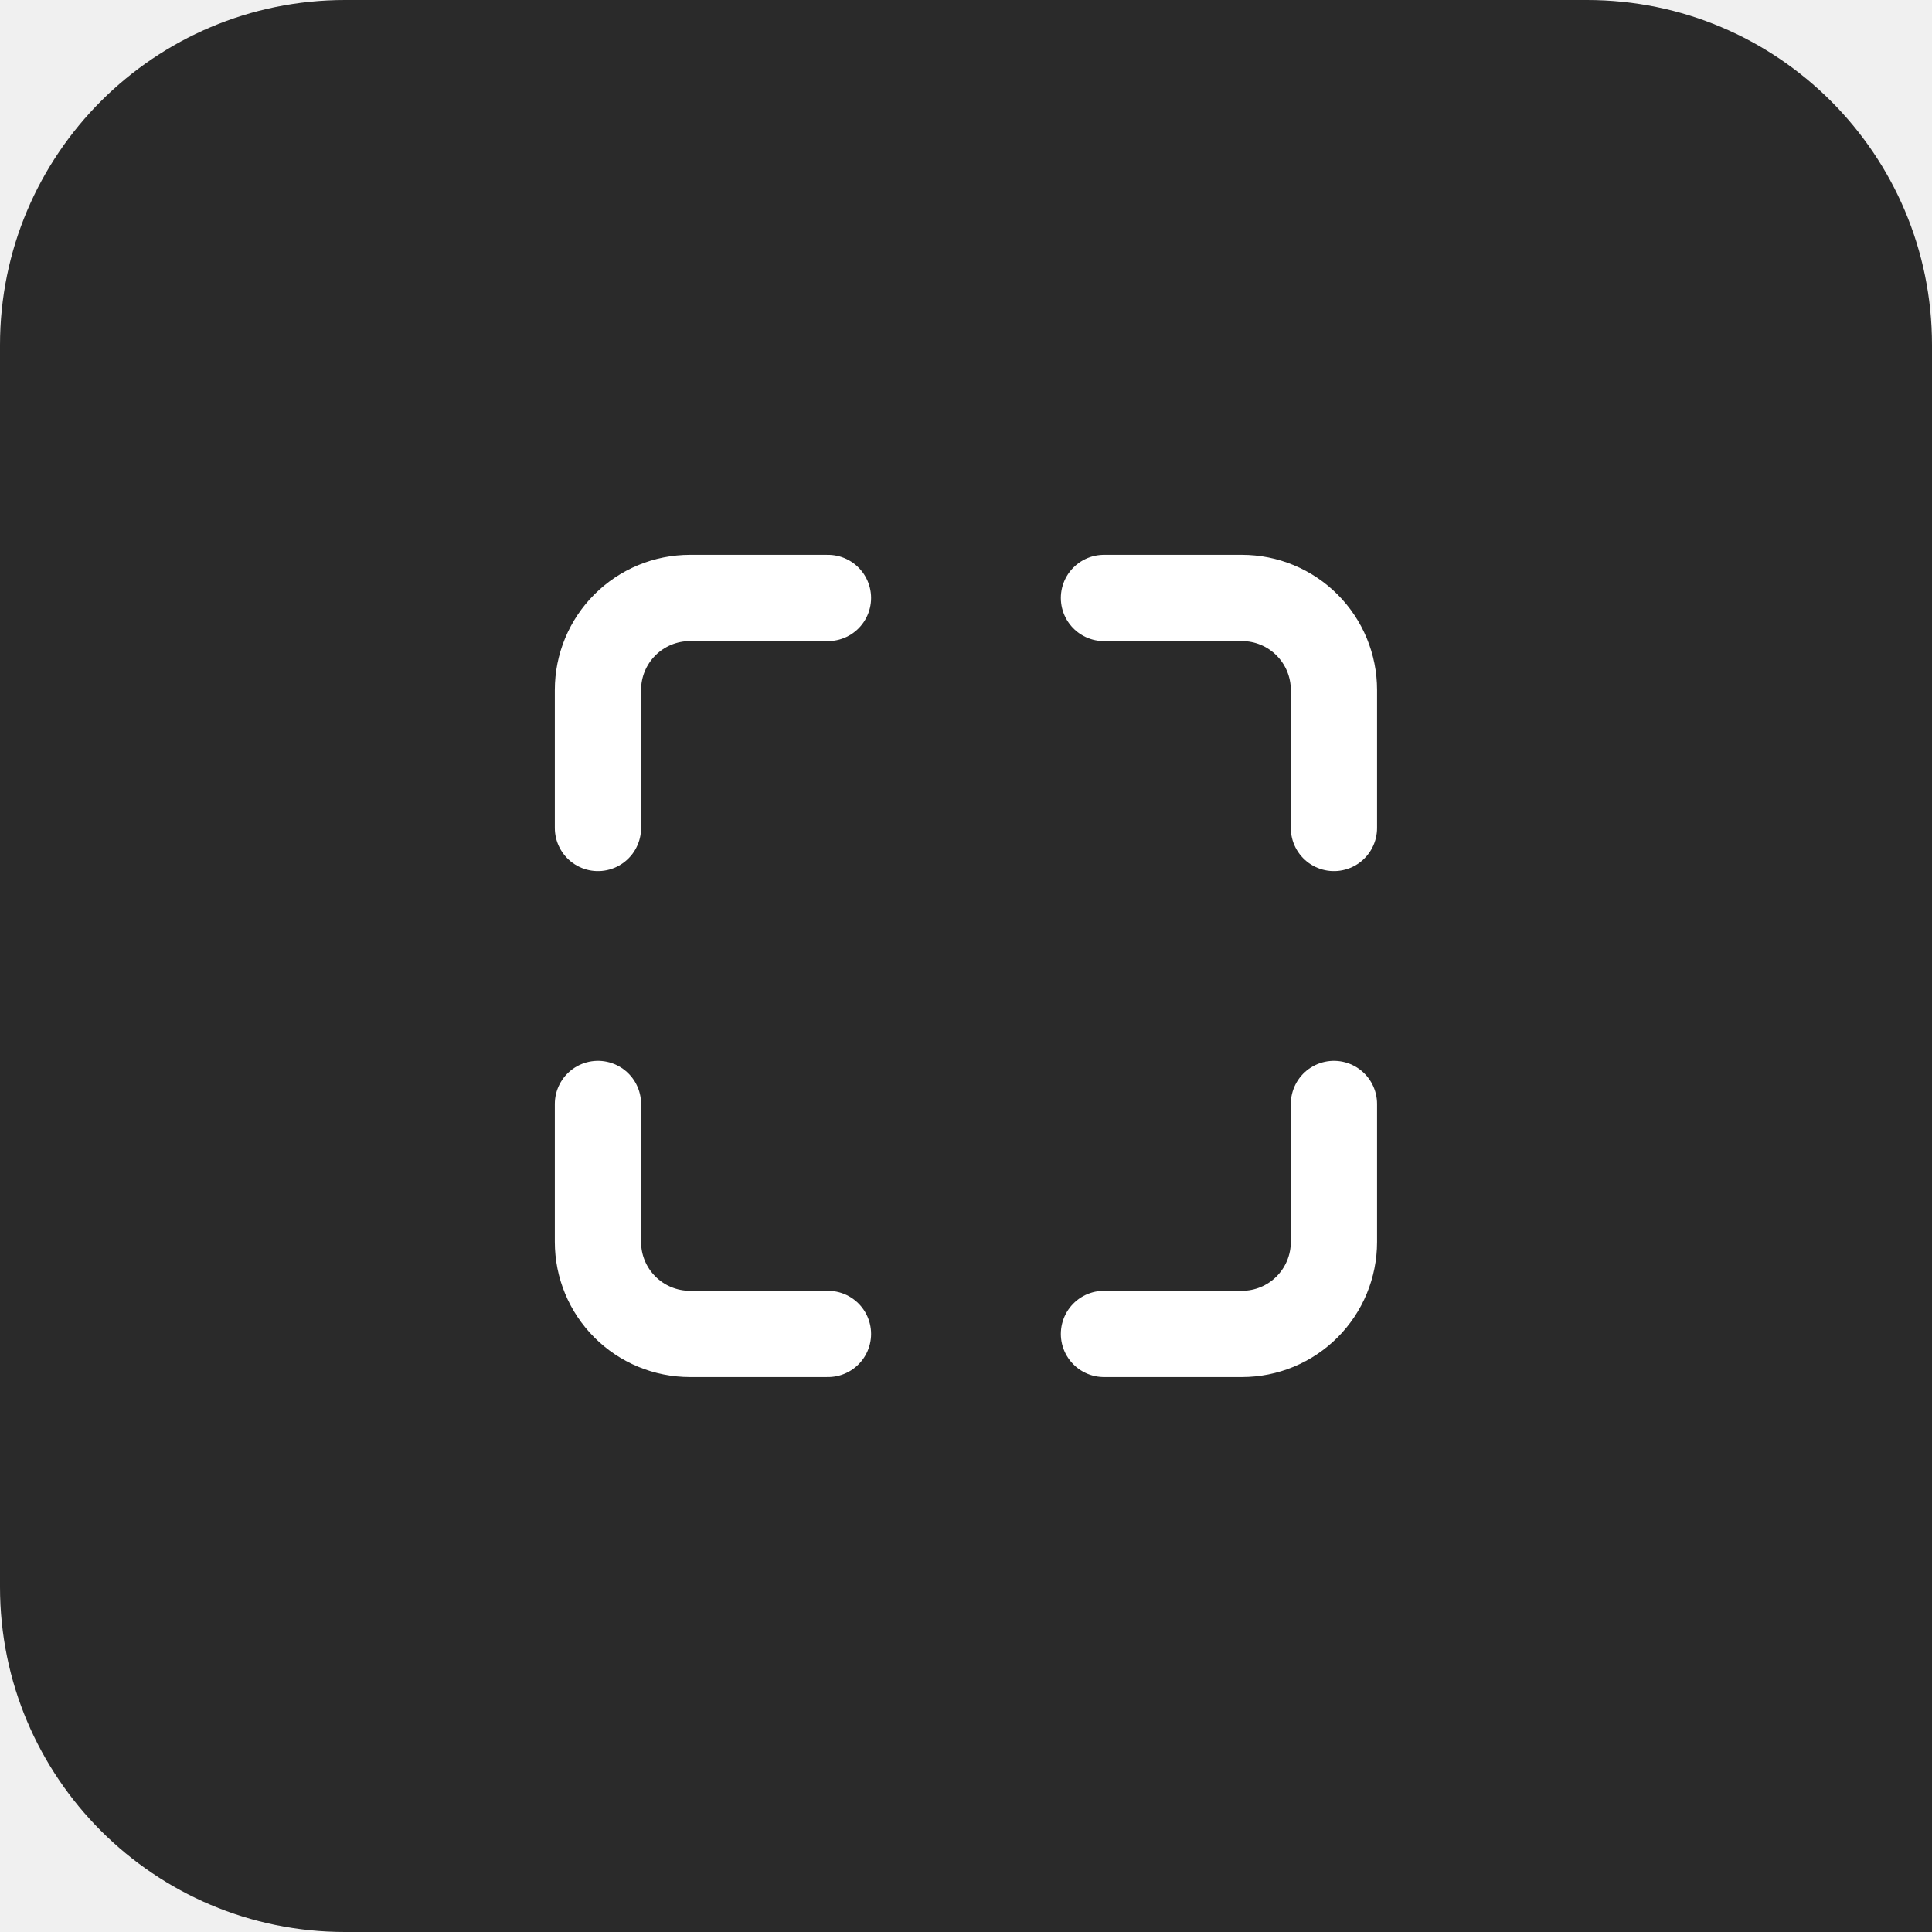
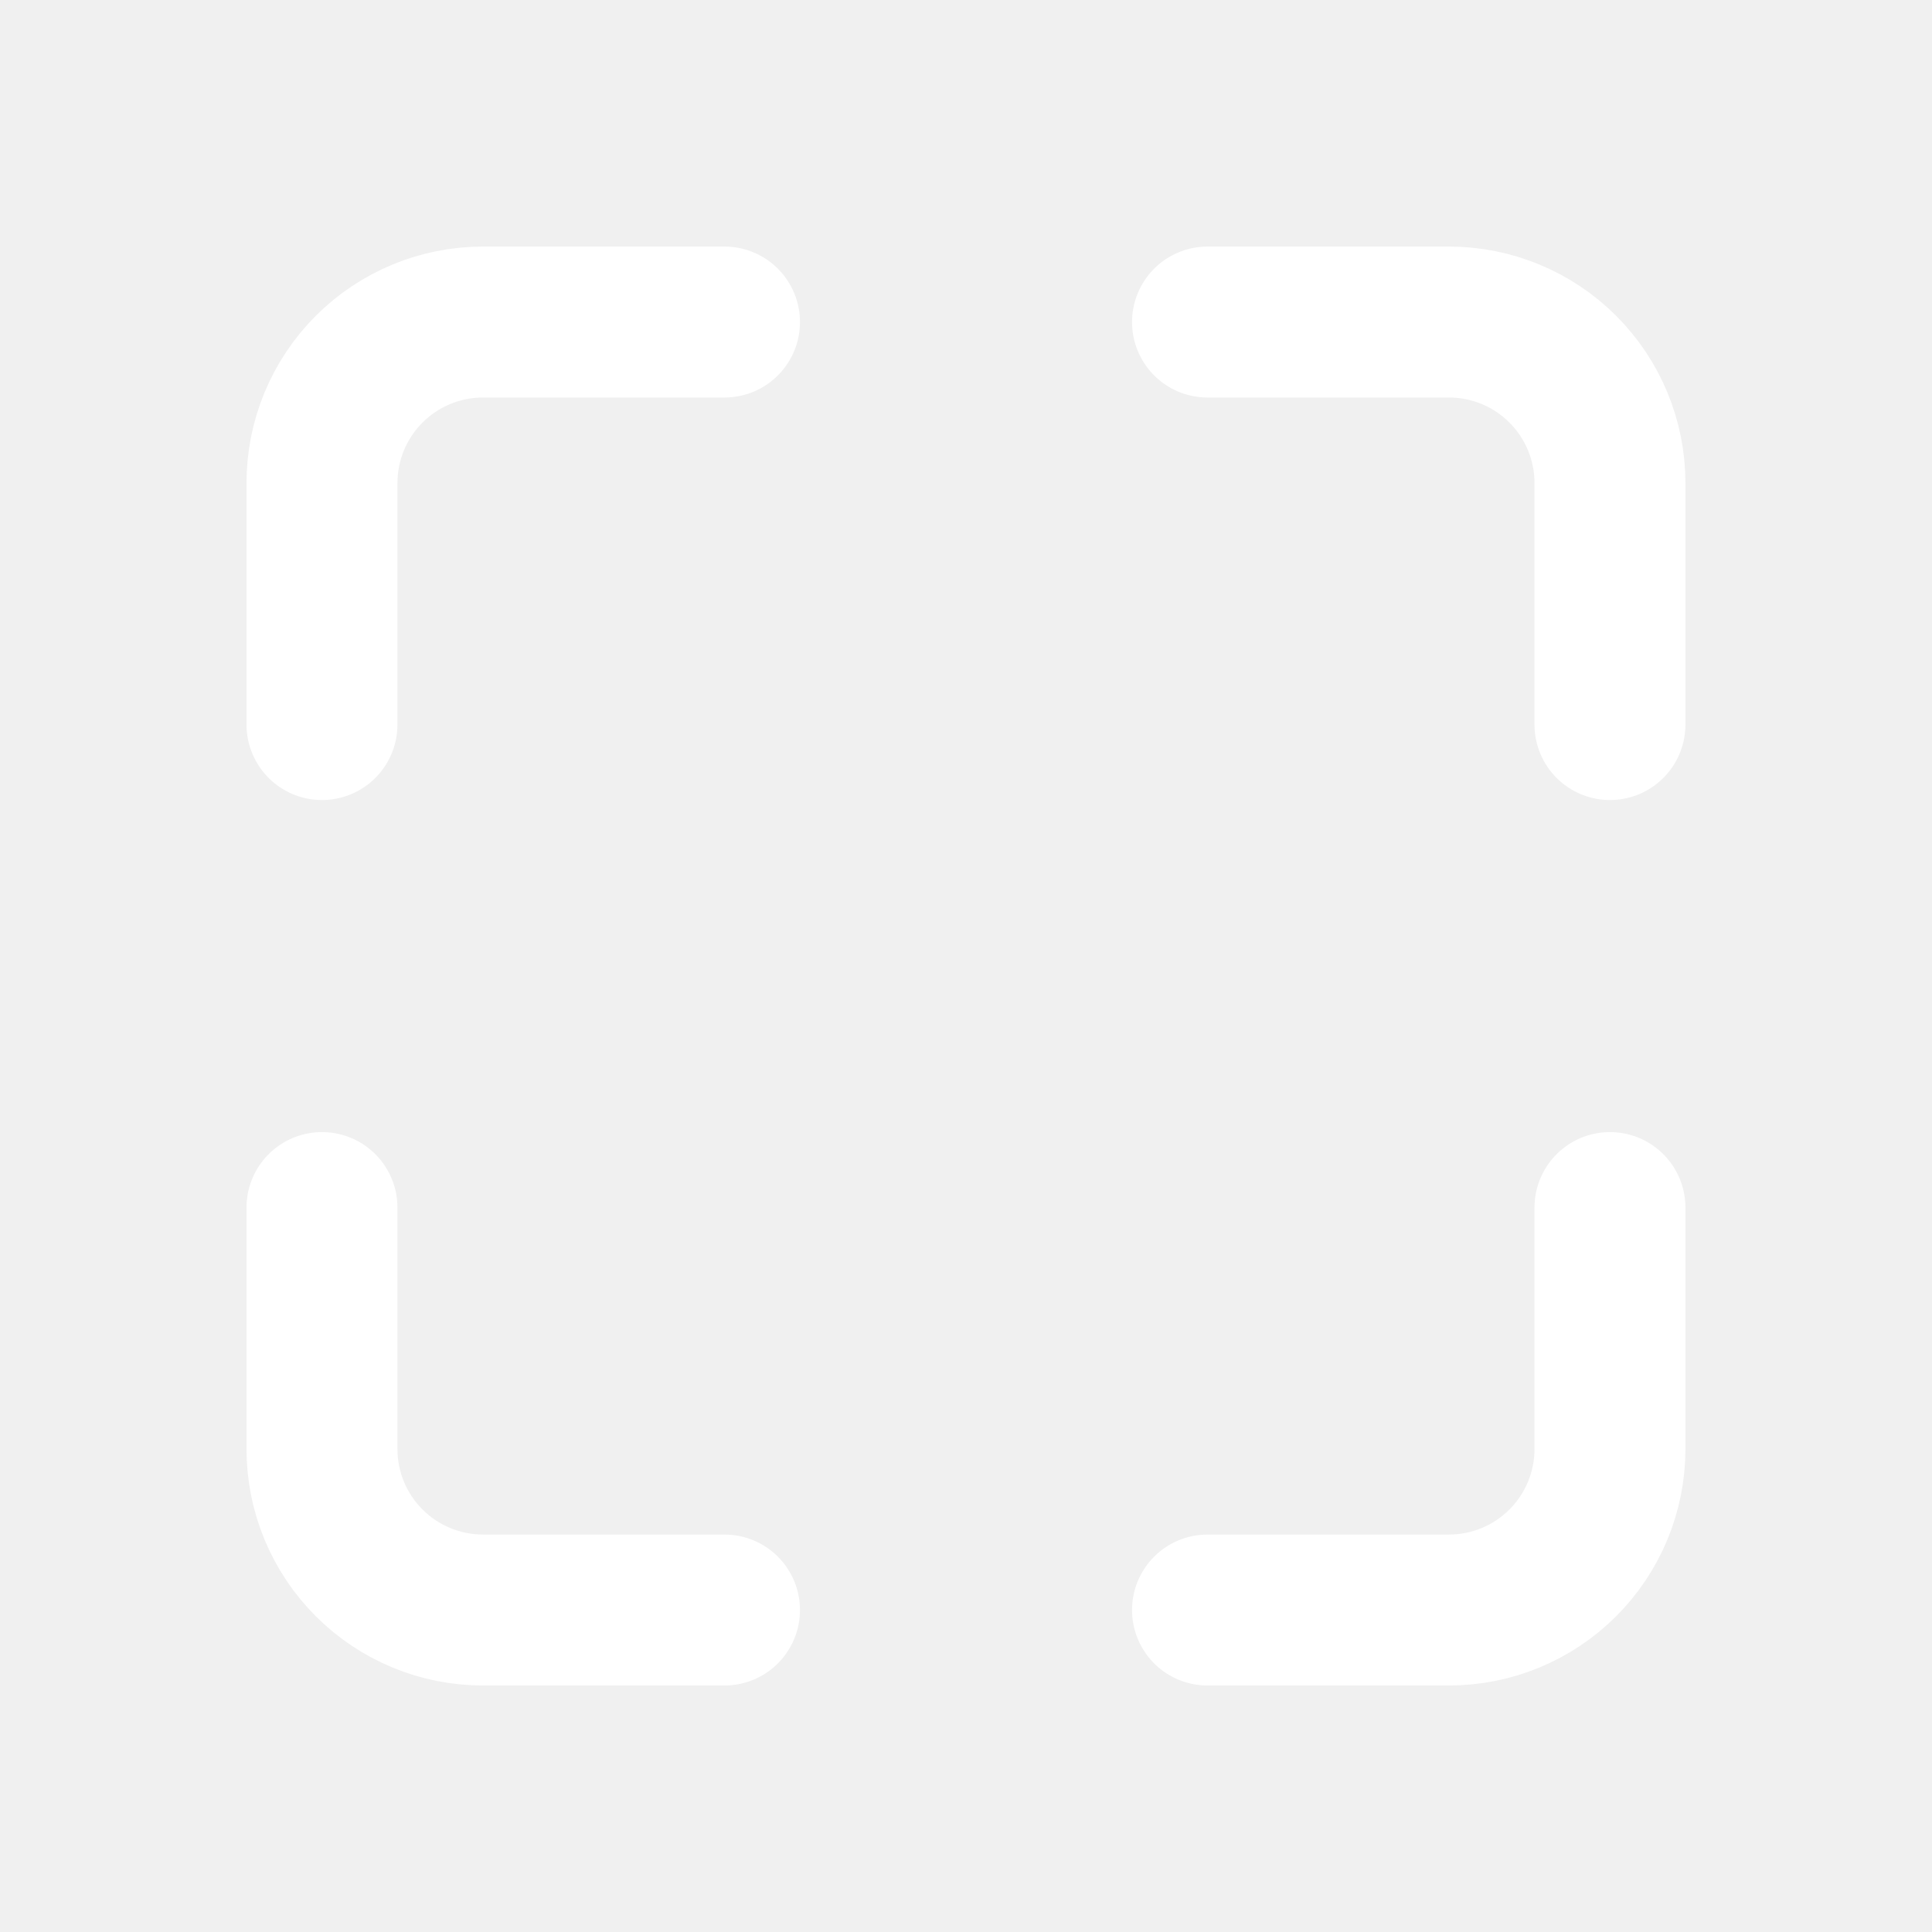
- <svg xmlns="http://www.w3.org/2000/svg" width="56" height="56" viewBox="0 0 56 56" fill="none">
-   <path d="M0 10C0 4.477 4.477 0 10 0H46C51.523 0 56 4.477 56 10V56H10C4.477 56 0 51.523 0 46V10Z" fill="#2A2A2A" />
-   <path d="M17.332 23.999V19.999C17.332 19.291 17.613 18.613 18.113 18.113C18.613 17.613 19.291 17.332 19.999 17.332H23.999M38.665 31.999V35.999C38.665 36.706 38.384 37.384 37.884 37.884C37.384 38.384 36.706 38.665 35.999 38.665H31.999M31.999 17.332H35.999C36.706 17.332 37.384 17.613 37.884 18.113C38.384 18.613 38.665 19.291 38.665 19.999V23.999M23.999 38.665H19.999C19.291 38.665 18.613 38.384 18.113 37.884C17.613 37.384 17.332 36.706 17.332 35.999V31.999" stroke="white" stroke-width="2.5" stroke-linecap="round" stroke-linejoin="round" />
+ <svg xmlns="http://www.w3.org/2000/svg" width="32" height="32" viewBox="0 0 32 32" fill="none">
+   <path d="M5.333 12.001V8.001C5.333 7.293 5.614 6.615 6.114 6.115C6.614 5.615 7.292 5.334 8 5.334H12M26.666 20.001V24.001C26.666 24.708 26.385 25.386 25.885 25.886C25.385 26.386 24.707 26.667 24 26.667H20M20 5.334H24C24.707 5.334 25.385 5.615 25.885 6.115C26.385 6.615 26.666 7.293 26.666 8.001V12.001M12 26.667H8C7.292 26.667 6.614 26.386 6.114 25.886C5.614 25.386 5.333 24.708 5.333 24.001V20.001" stroke="white" stroke-width="2.5" stroke-linecap="round" stroke-linejoin="round" />
</svg>
